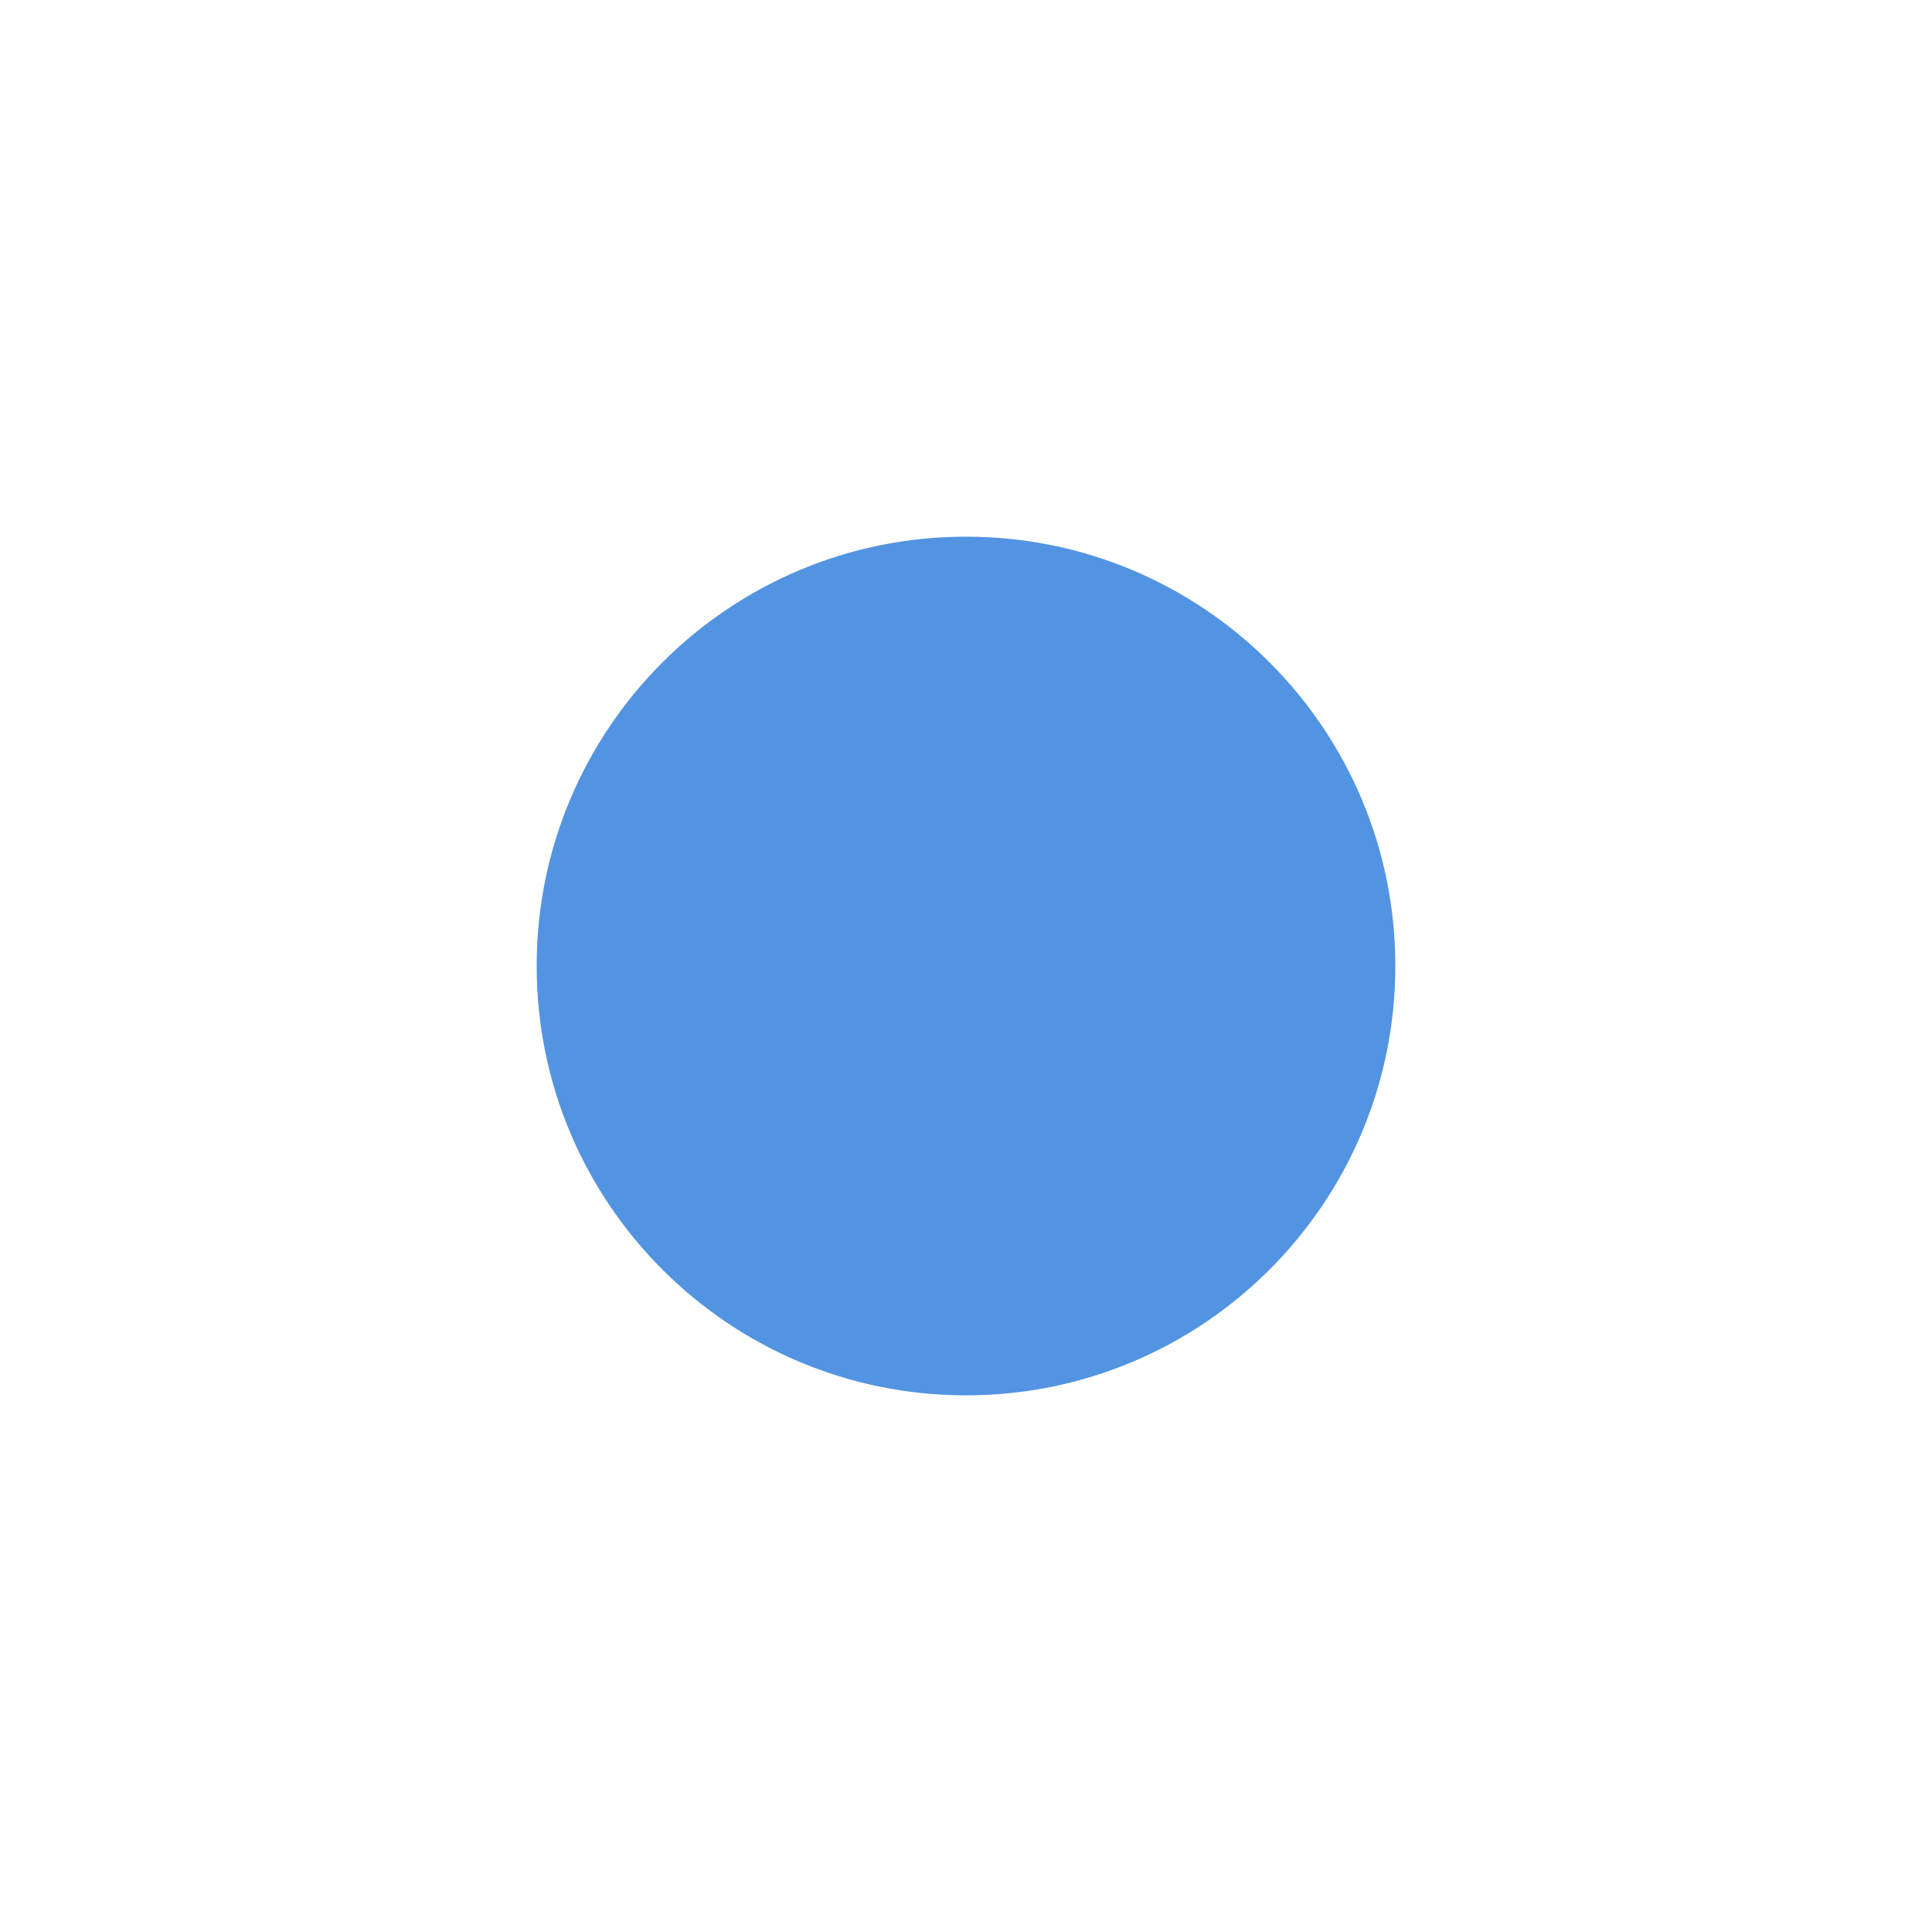
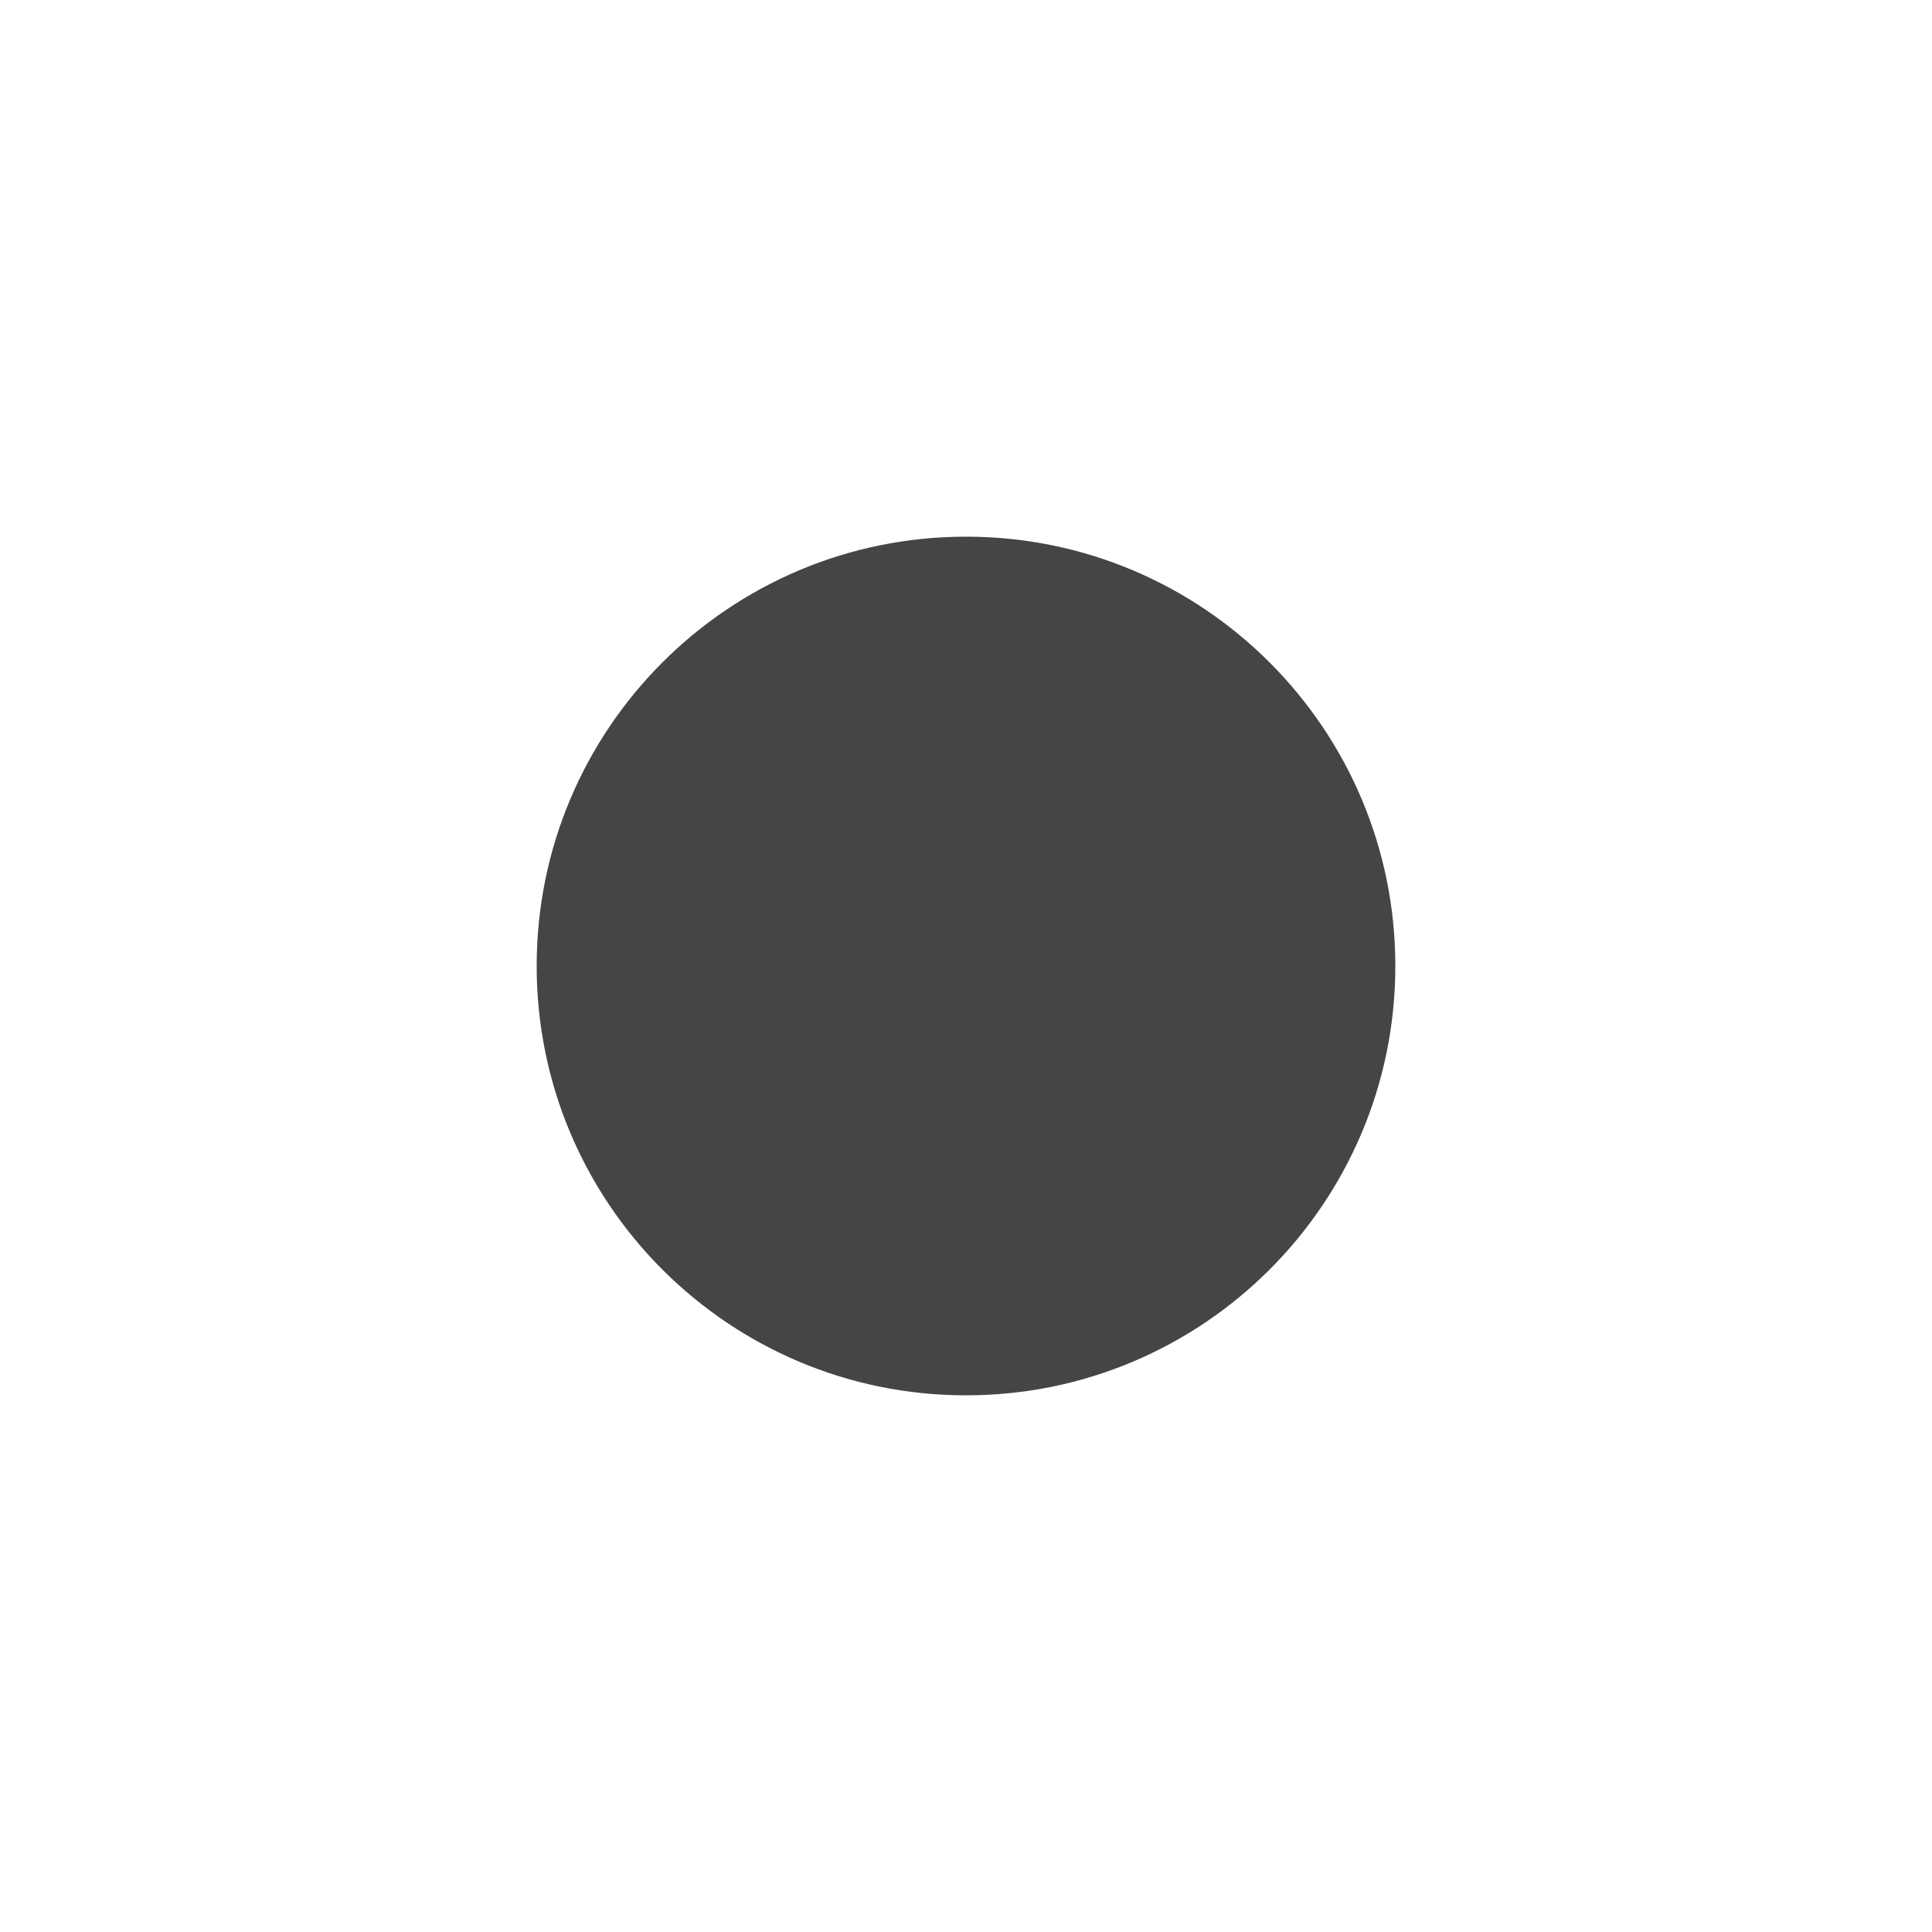
<svg xmlns="http://www.w3.org/2000/svg" xmlns:ns1="http://www.openswatchbook.org/uri/2009/osb" xmlns:xlink="http://www.w3.org/1999/xlink" width="18" height="18" id="svg5266" version="1.1">
  <defs id="defs5268">
    <linearGradient id="selected_bg_color" ns1:paint="solid">
-       <stop style="stop-color:#5294e2;stop-opacity:1;" offset="0" id="stop4137" />
+       <stop style="stop-color:#454545;stop-opacity:1;" offset="0" id="stop4137" />
    </linearGradient>
    <linearGradient xlink:href="#selected_bg_color" id="linearGradient4139" x1="9" y1="3" x2="9" y2="11" gradientUnits="userSpaceOnUse" />
  </defs>
  <g id="layer1" transform="translate(0,2)">
    <circle style="opacity:1;fill:url(#linearGradient4139);fill-opacity:1;stroke:none;stroke-opacity:0.706" id="path4136" cx="9" cy="7" r="4" />
  </g>
</svg>
